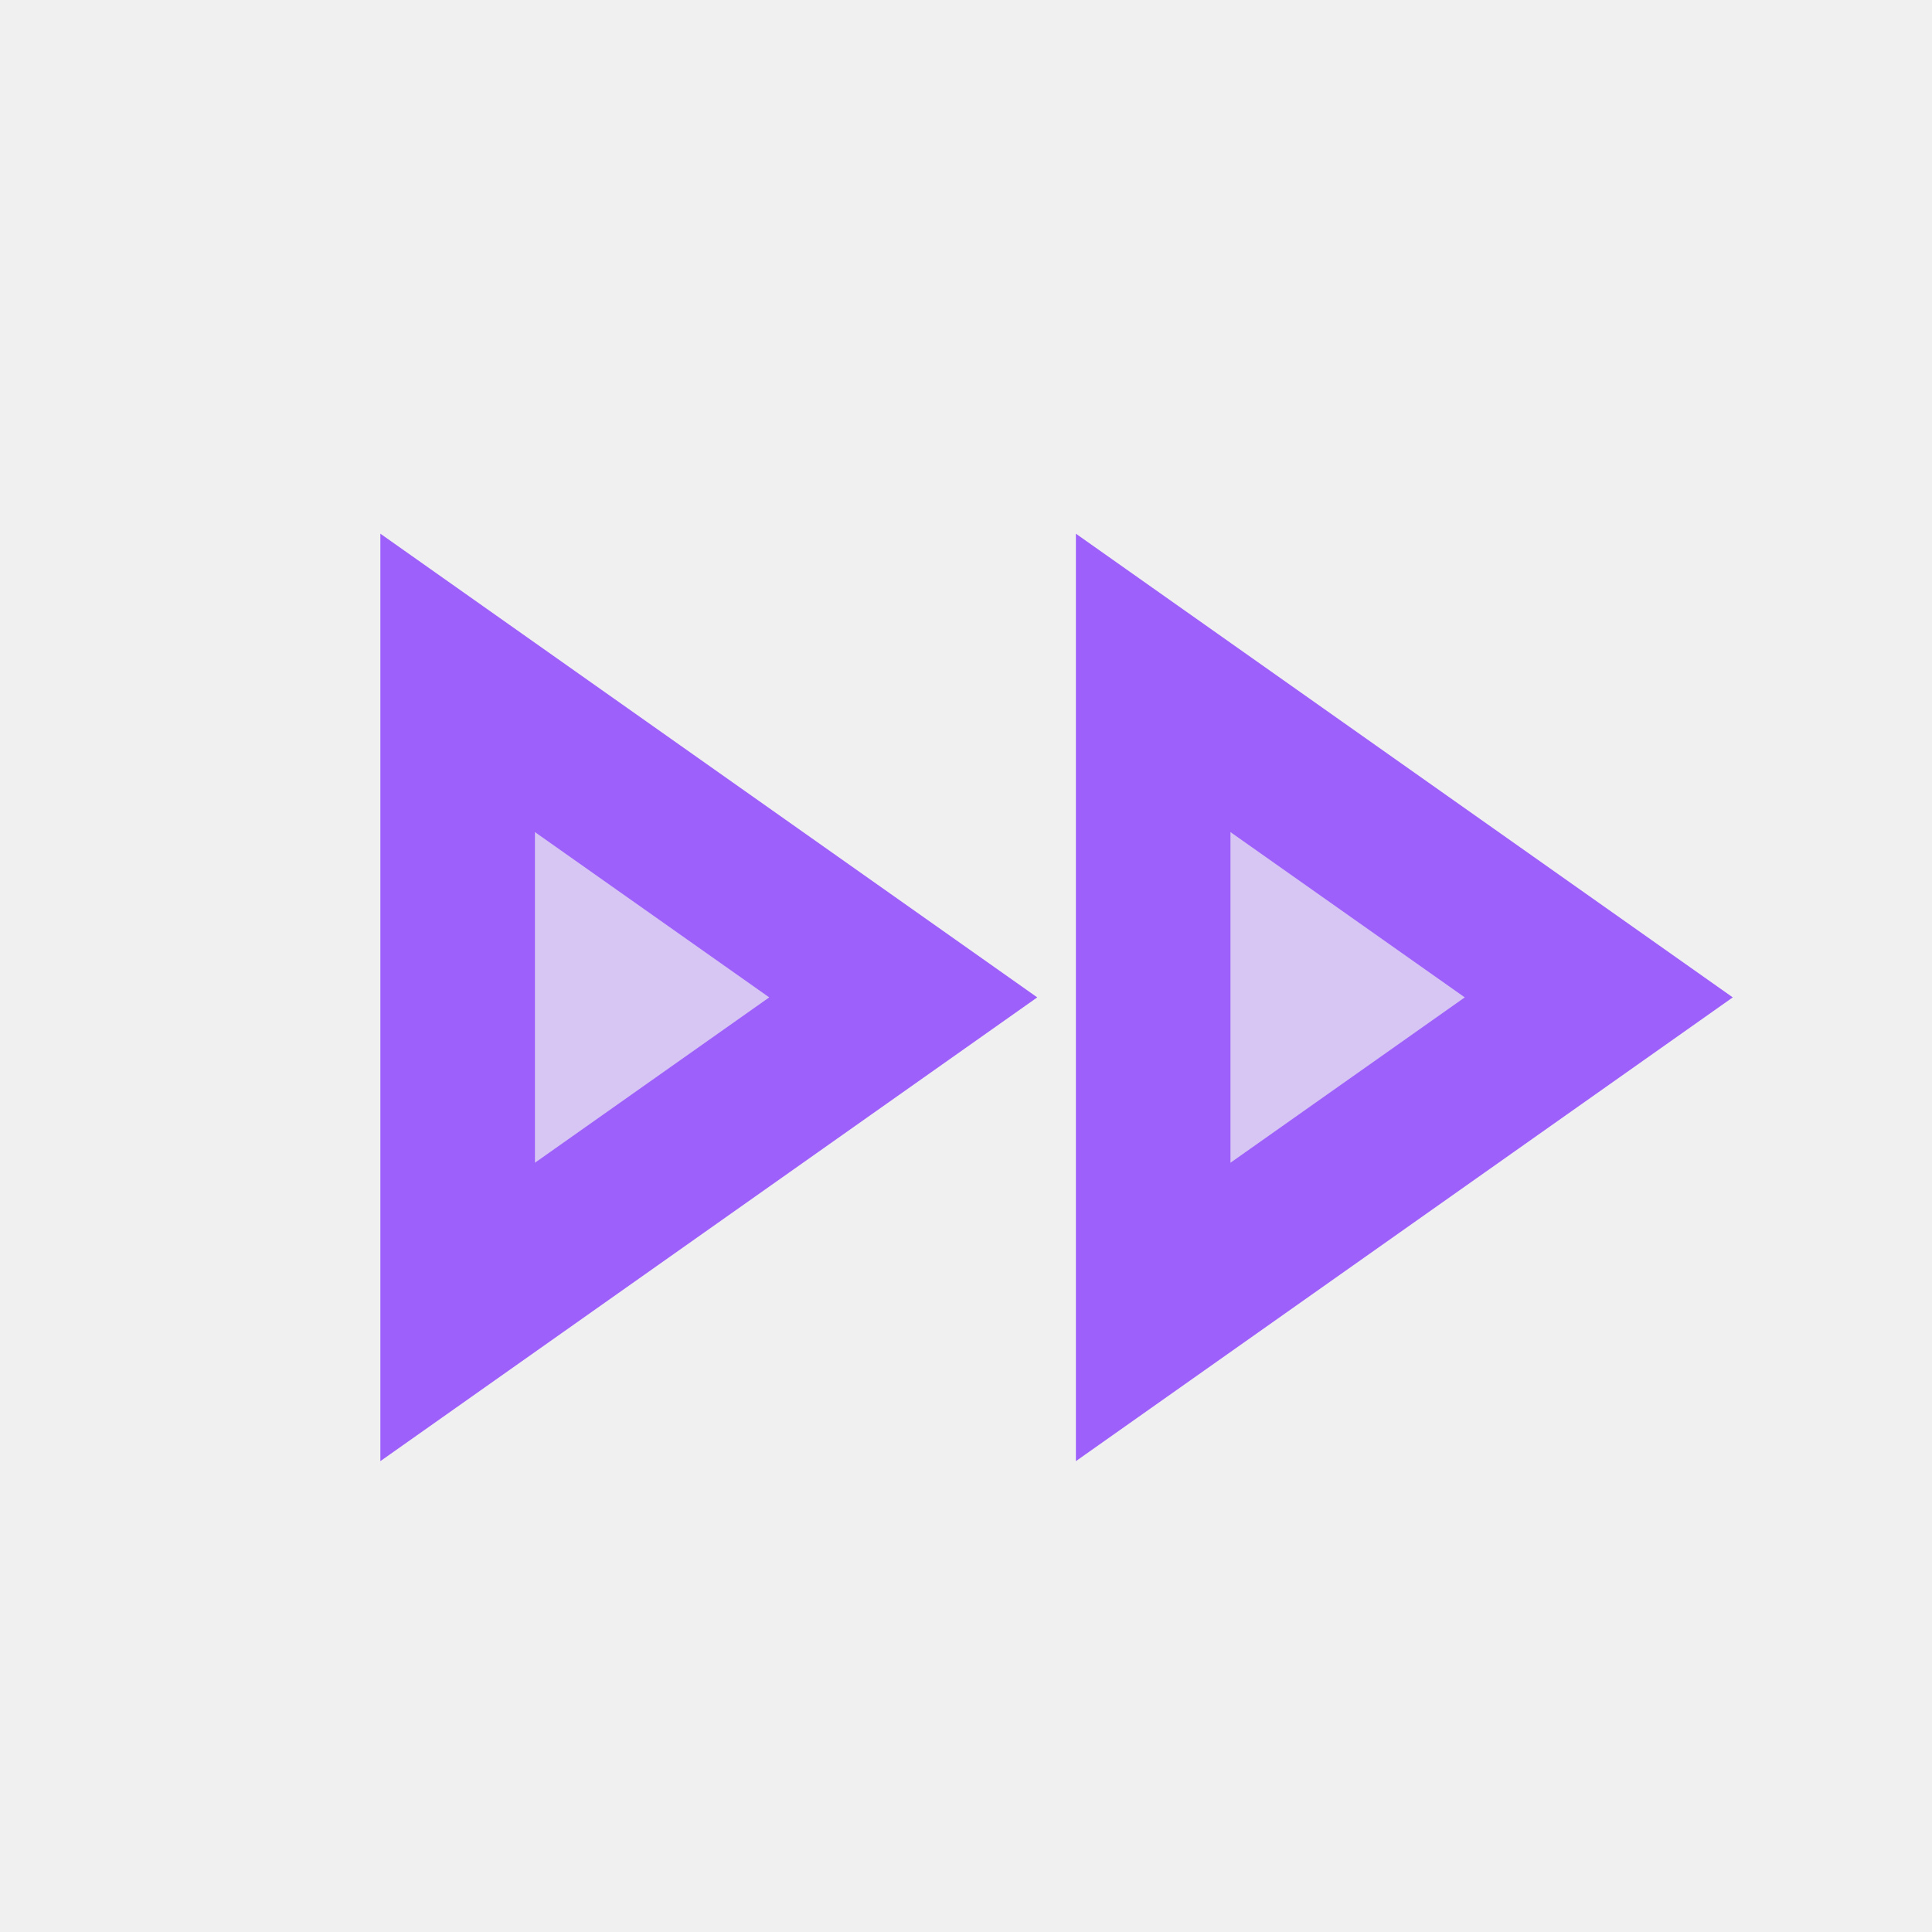
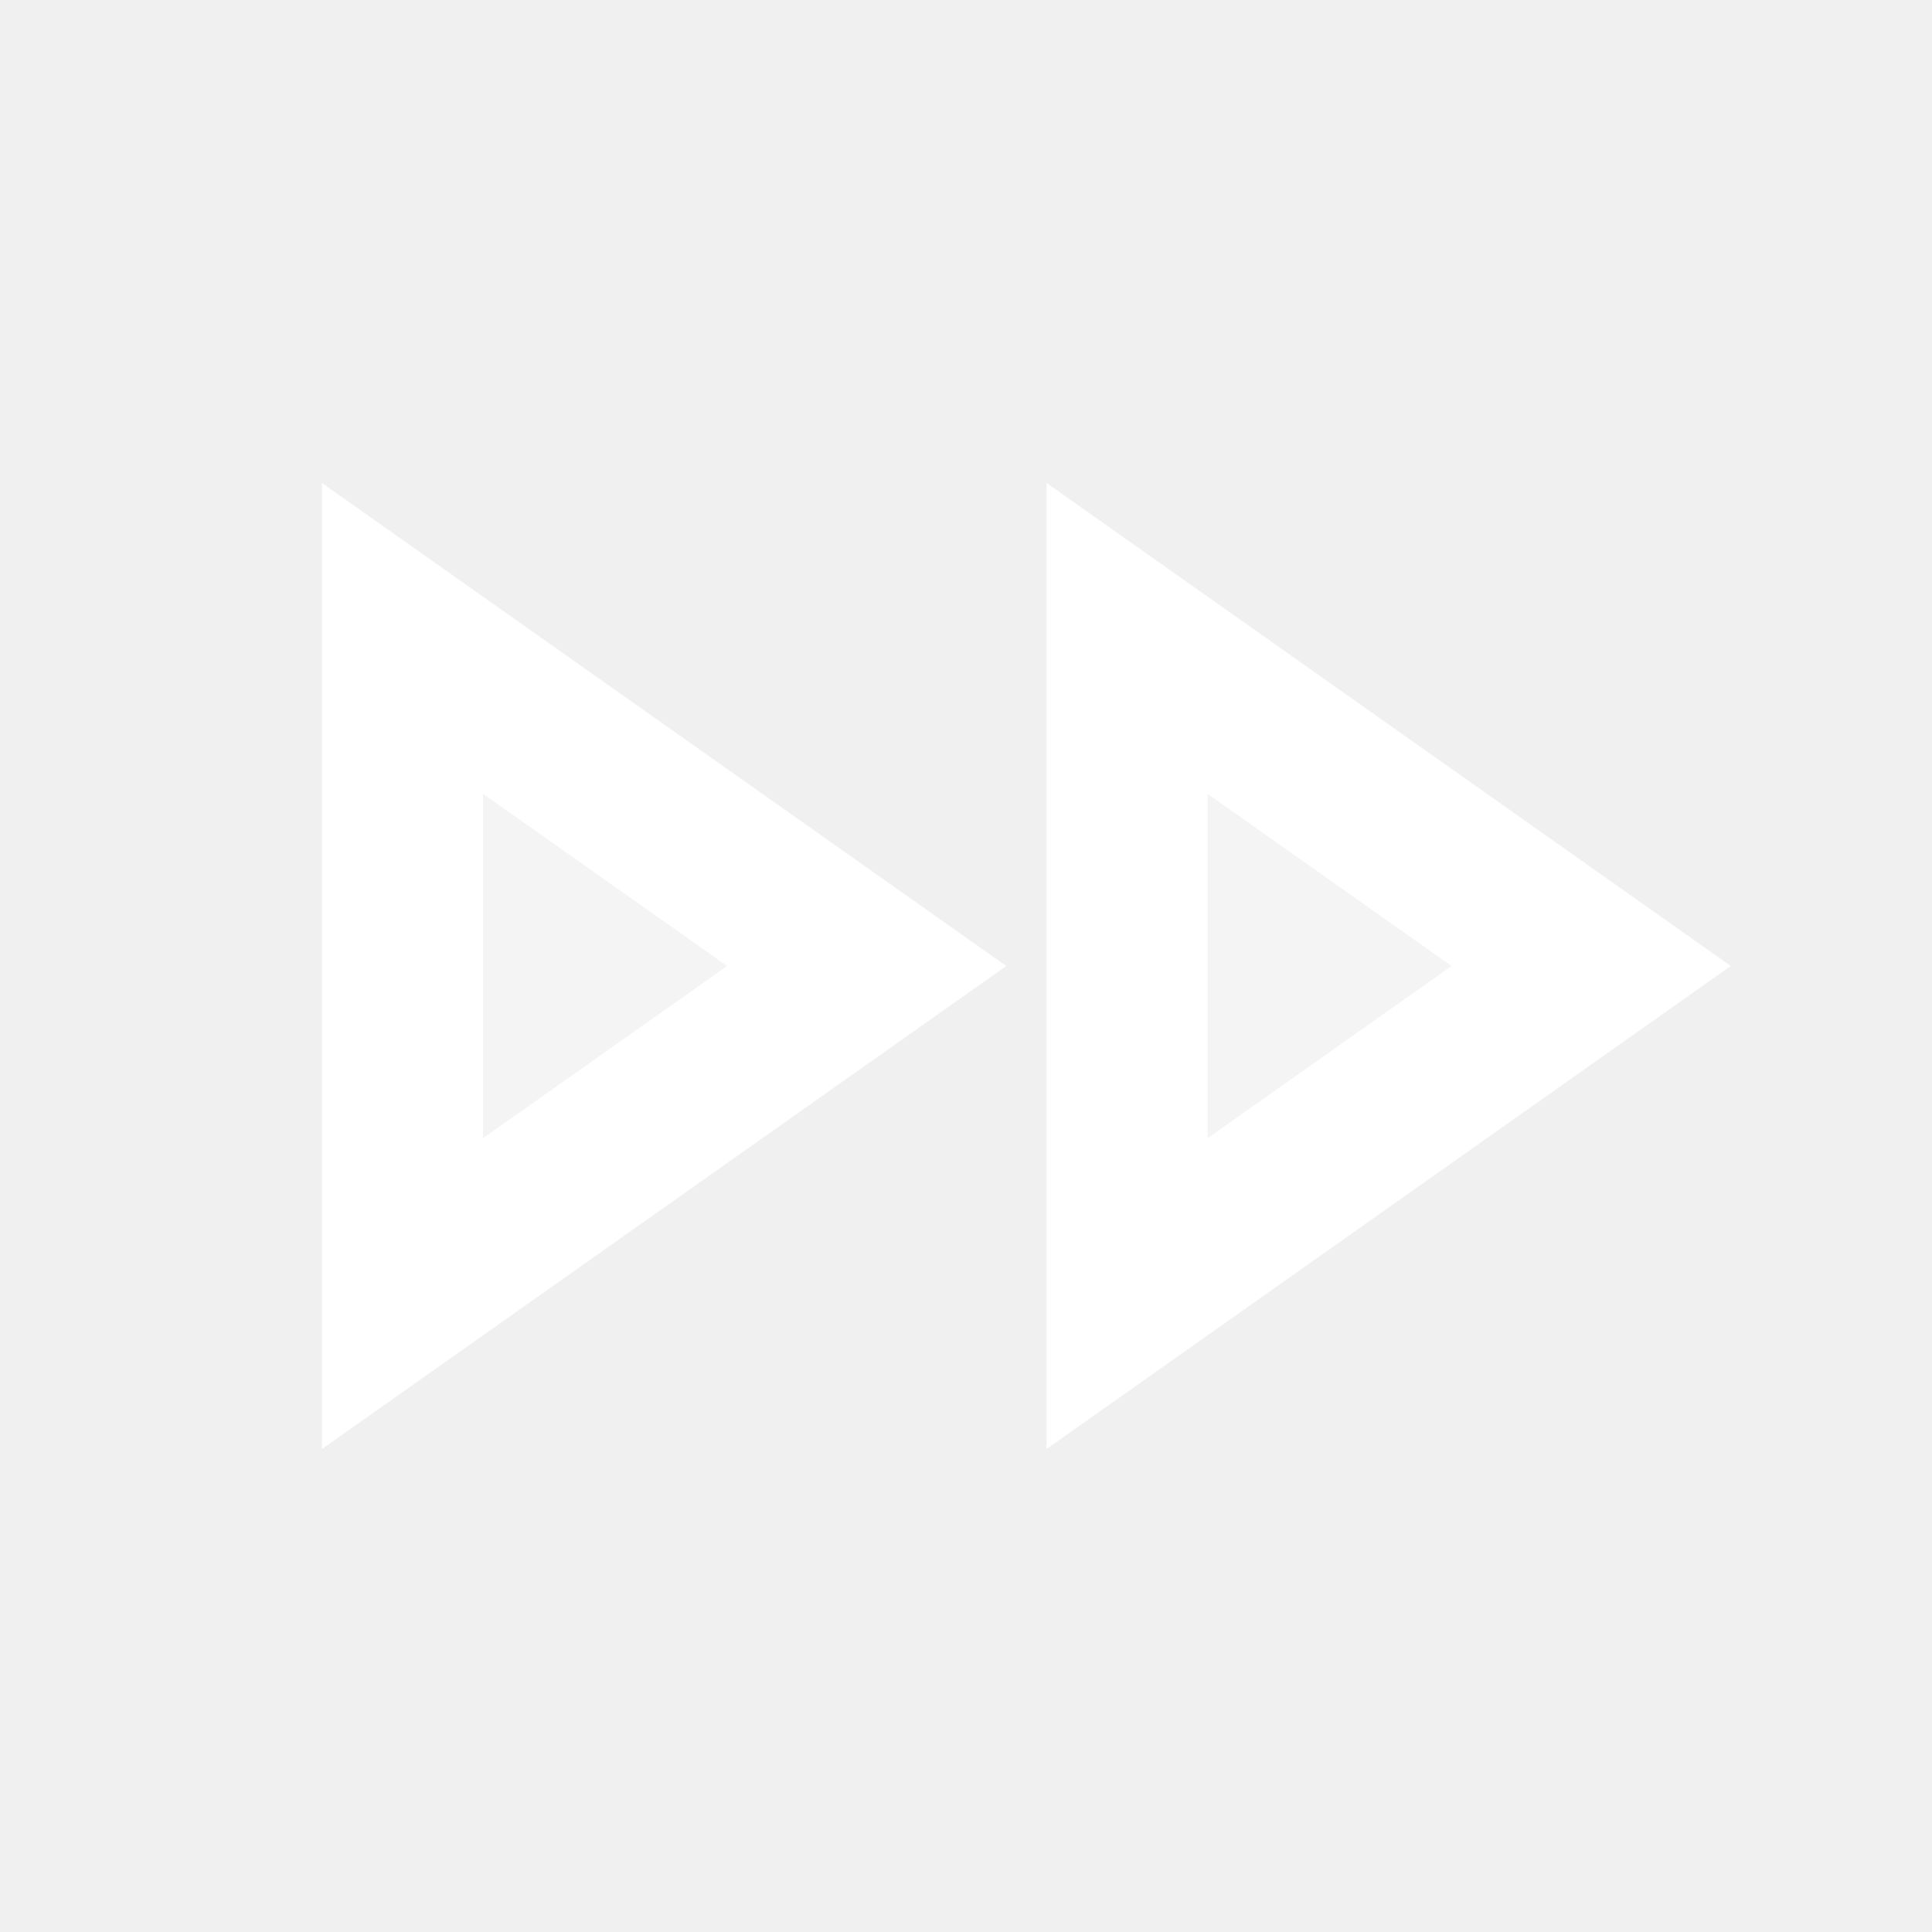
- <svg xmlns="http://www.w3.org/2000/svg" width="25" height="25" viewBox="0 0 25 25" fill="none">
-   <path opacity="0.3" d="M11.922 12.906L5.922 16.907V8.906L11.922 12.906ZM20.922 12.906L14.922 16.907V8.906L20.922 12.906Z" fill="#9D60FB" />
-   <path d="M4.922 18.907L13.422 12.906L4.922 6.906V18.907ZM6.922 10.767L9.954 12.906L6.922 15.046V10.767ZM13.922 6.906V18.907L22.422 12.906L13.922 6.906ZM15.922 10.767L18.954 12.906L15.922 15.046V10.767Z" fill="#9D60FB" />
+ <svg xmlns="http://www.w3.org/2000/svg" width="20" height="20" viewBox="0 0 20 20" fill="none">
+   <path opacity="0.3" d="M9.166 10L4.167 13.333V6.667L9.166 10ZM16.666 10L11.666 13.333V6.667L16.666 10Z" fill="white" />
+   <path d="M3.333 15L10.417 10L3.333 5V15ZM5 8.217L7.527 10L5 11.783V8.217ZM10.834 5V15L17.917 10L10.834 5ZM12.5 8.217L15.027 10L12.5 11.783V8.217Z" fill="white" />
</svg>
